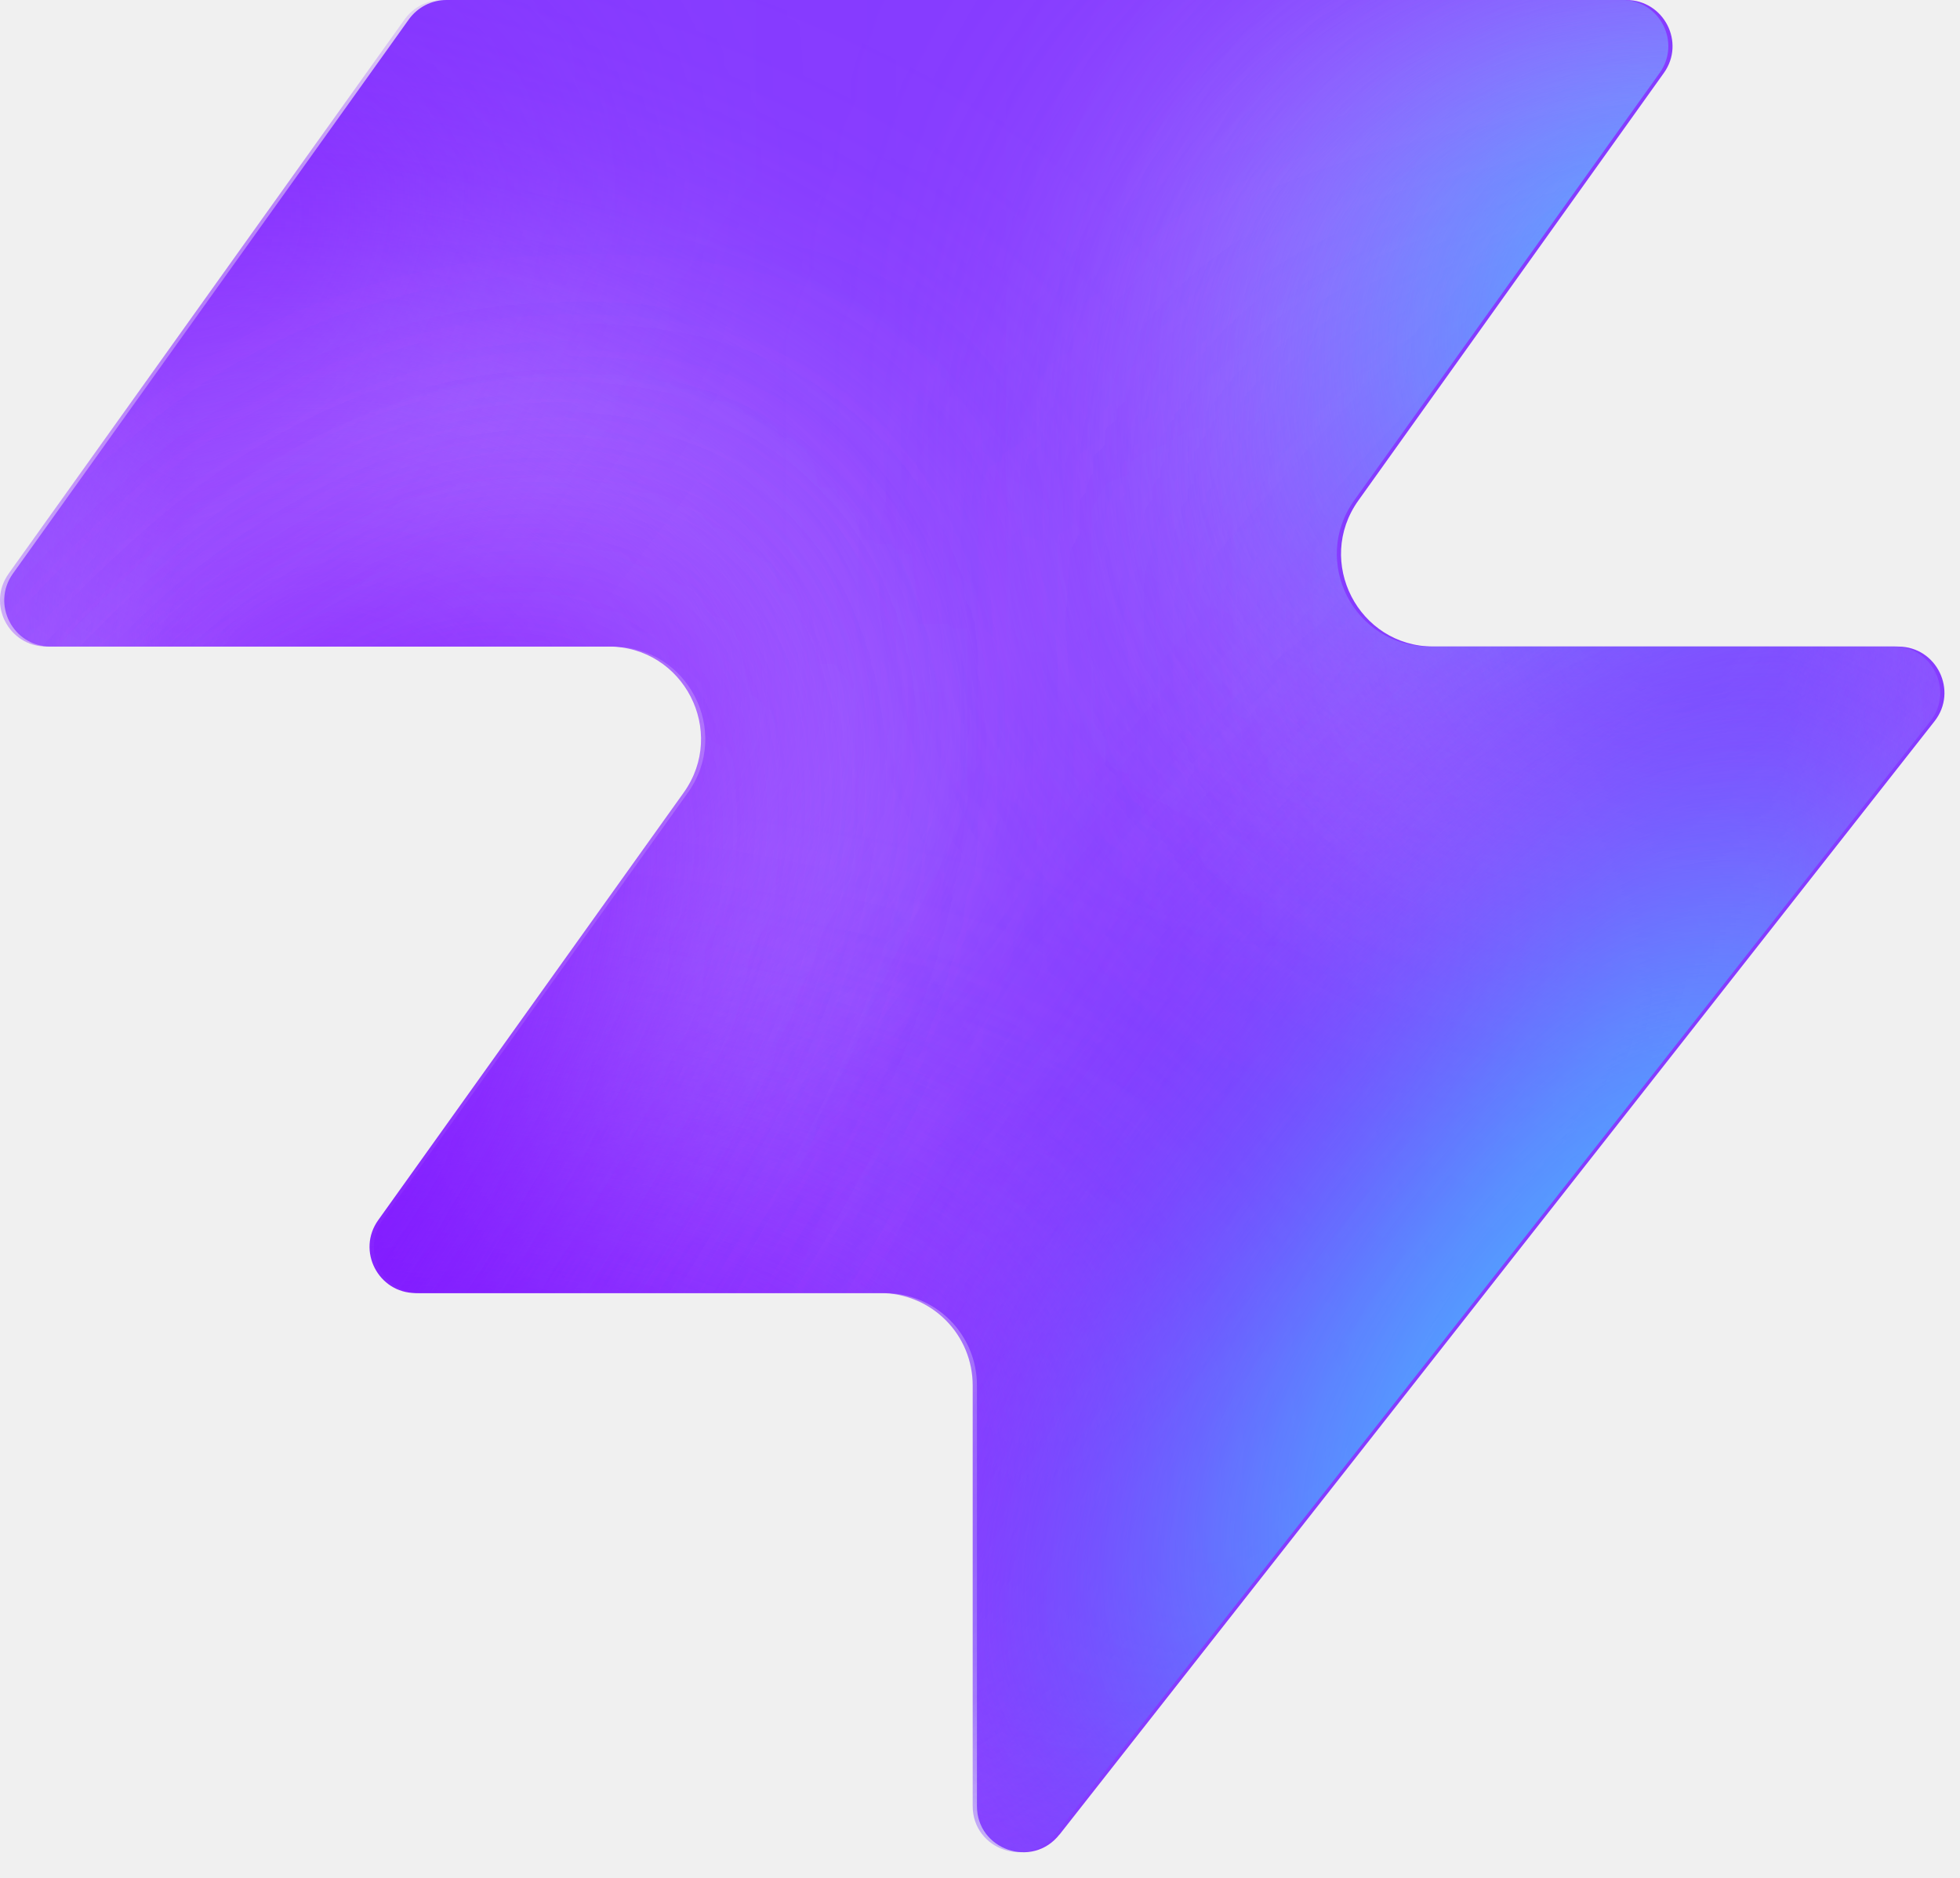
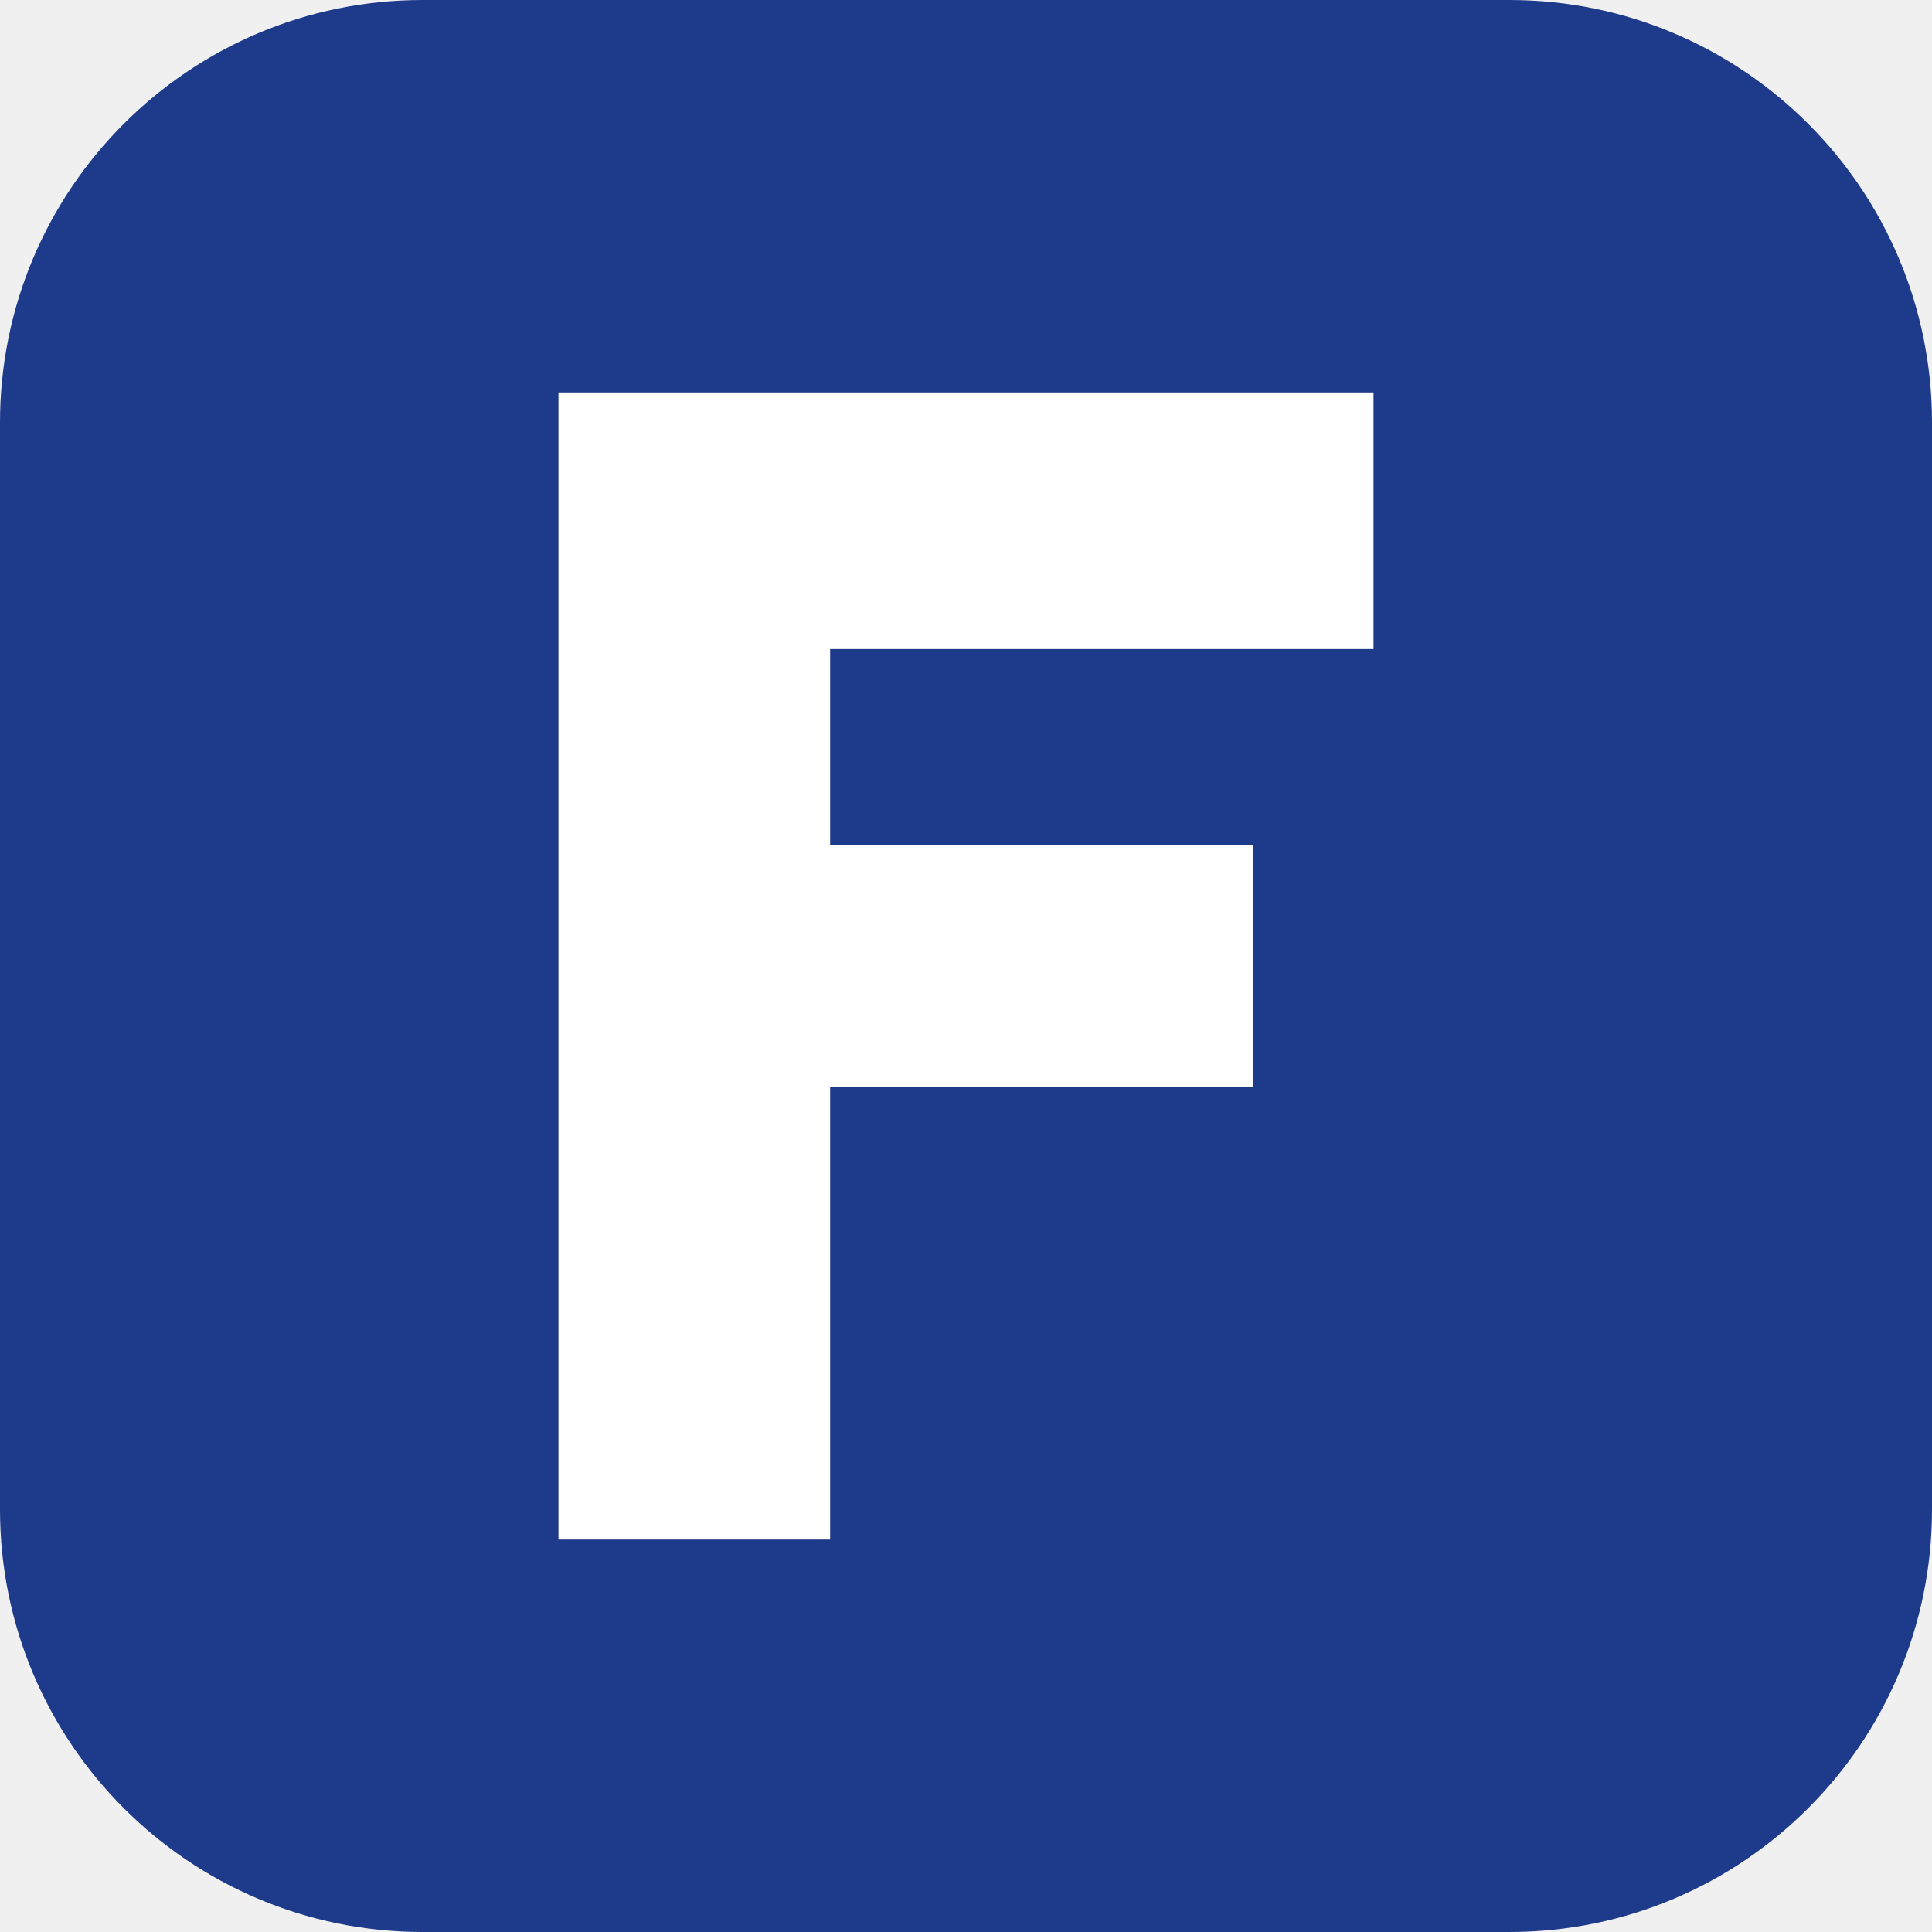
- <svg xmlns="http://www.w3.org/2000/svg" width="48" height="46" fill="none" viewBox="0 0 48 46">
-   <path fill="#863bff" d="M25.946 44.938c-.664.845-2.021.375-2.021-.698V33.937a2.26 2.26 0 0 0-2.262-2.262H10.287c-.92 0-1.456-1.04-.92-1.788l7.48-10.471c1.07-1.497 0-3.578-1.842-3.578H1.237c-.92 0-1.456-1.04-.92-1.788L10.013.474c.214-.297.556-.474.92-.474h28.894c.92 0 1.456 1.04.92 1.788l-7.48 10.471c-1.07 1.498 0 3.579 1.842 3.579h11.377c.943 0 1.473 1.088.89 1.83L25.947 44.94z" style="fill:#863bff;fill:color(display-p3 .525 .23 1);fill-opacity:1" />
-   <mask id="a" width="48" height="46" x="0" y="0" maskUnits="userSpaceOnUse" style="mask-type:alpha">
-     <path fill="#000" d="M25.842 44.938c-.664.844-2.021.375-2.021-.698V33.937a2.26 2.26 0 0 0-2.262-2.262H10.183c-.92 0-1.456-1.04-.92-1.788l7.48-10.471c1.07-1.498 0-3.579-1.842-3.579H1.133c-.92 0-1.456-1.04-.92-1.787L9.91.473c.214-.297.556-.474.92-.474h28.894c.92 0 1.456 1.04.92 1.788l-7.48 10.471c-1.07 1.498 0 3.578 1.842 3.578h11.377c.943 0 1.473 1.088.89 1.832L25.843 44.94z" style="fill:#000;fill-opacity:1" />
-   </mask>
-   <g mask="url(#a)">
-     <g filter="url(#b)">
-       <ellipse cx="5.508" cy="14.704" fill="#ede6ff" rx="5.508" ry="14.704" style="fill:#ede6ff;fill:color(display-p3 .927 .903 1);fill-opacity:1" transform="matrix(.00324 1 1 -.00324 -4.47 31.516)" />
-     </g>
-     <g filter="url(#c)">
-       <ellipse cx="10.399" cy="29.851" fill="#ede6ff" rx="10.399" ry="29.851" style="fill:#ede6ff;fill:color(display-p3 .927 .903 1);fill-opacity:1" transform="matrix(.00324 1 1 -.00324 -39.328 7.883)" />
-     </g>
-     <g filter="url(#d)">
-       <ellipse cx="5.508" cy="30.487" fill="#7e14ff" rx="5.508" ry="30.487" style="fill:#7e14ff;fill:color(display-p3 .492 .077 1);fill-opacity:1" transform="rotate(89.814 -25.913 -14.639)scale(1 -1)" />
-     </g>
-     <g filter="url(#e)">
-       <ellipse cx="5.508" cy="30.599" fill="#7e14ff" rx="5.508" ry="30.599" style="fill:#7e14ff;fill:color(display-p3 .492 .077 1);fill-opacity:1" transform="rotate(89.814 -32.644 -3.334)scale(1 -1)" />
-     </g>
-     <g filter="url(#f)">
-       <ellipse cx="5.508" cy="30.599" fill="#7e14ff" rx="5.508" ry="30.599" style="fill:#7e14ff;fill:color(display-p3 .492 .077 1);fill-opacity:1" transform="matrix(.00324 1 1 -.00324 -34.34 30.47)" />
-     </g>
-     <g filter="url(#g)">
-       <ellipse cx="14.072" cy="22.078" fill="#ede6ff" rx="14.072" ry="22.078" style="fill:#ede6ff;fill:color(display-p3 .927 .903 1);fill-opacity:1" transform="rotate(93.35 24.506 48.493)scale(-1 1)" />
-     </g>
-     <g filter="url(#h)">
-       <ellipse cx="3.47" cy="21.501" fill="#7e14ff" rx="3.47" ry="21.501" style="fill:#7e14ff;fill:color(display-p3 .492 .077 1);fill-opacity:1" transform="rotate(89.009 28.708 47.59)scale(-1 1)" />
-     </g>
-     <g filter="url(#i)">
-       <ellipse cx="3.47" cy="21.501" fill="#7e14ff" rx="3.47" ry="21.501" style="fill:#7e14ff;fill:color(display-p3 .492 .077 1);fill-opacity:1" transform="rotate(89.009 28.708 47.59)scale(-1 1)" />
-     </g>
-     <g filter="url(#j)">
-       <ellipse cx=".387" cy="8.972" fill="#7e14ff" rx="4.407" ry="29.108" style="fill:#7e14ff;fill:color(display-p3 .492 .077 1);fill-opacity:1" transform="rotate(39.51 .387 8.972)" />
-     </g>
-     <g filter="url(#k)">
-       <ellipse cx="47.523" cy="-6.092" fill="#7e14ff" rx="4.407" ry="29.108" style="fill:#7e14ff;fill:color(display-p3 .492 .077 1);fill-opacity:1" transform="rotate(37.892 47.523 -6.092)" />
-     </g>
-     <g filter="url(#l)">
-       <ellipse cx="41.412" cy="6.333" fill="#47bfff" rx="5.971" ry="9.665" style="fill:#47bfff;fill:color(display-p3 .28 .748 1);fill-opacity:1" transform="rotate(37.892 41.412 6.333)" />
-     </g>
-     <g filter="url(#m)">
-       <ellipse cx="-1.879" cy="38.332" fill="#7e14ff" rx="4.407" ry="29.108" style="fill:#7e14ff;fill:color(display-p3 .492 .077 1);fill-opacity:1" transform="rotate(37.892 -1.88 38.332)" />
-     </g>
-     <g filter="url(#n)">
-       <ellipse cx="-1.879" cy="38.332" fill="#7e14ff" rx="4.407" ry="29.108" style="fill:#7e14ff;fill:color(display-p3 .492 .077 1);fill-opacity:1" transform="rotate(37.892 -1.88 38.332)" />
-     </g>
-     <g filter="url(#o)">
-       <ellipse cx="35.651" cy="29.907" fill="#7e14ff" rx="4.407" ry="29.108" style="fill:#7e14ff;fill:color(display-p3 .492 .077 1);fill-opacity:1" transform="rotate(37.892 35.651 29.907)" />
-     </g>
-     <g filter="url(#p)">
-       <ellipse cx="38.418" cy="32.4" fill="#47bfff" rx="5.971" ry="15.297" style="fill:#47bfff;fill:color(display-p3 .28 .748 1);fill-opacity:1" transform="rotate(37.892 38.418 32.4)" />
-     </g>
-   </g>
-   <defs>
-     <filter id="b" width="60.045" height="41.654" x="-19.77" y="16.149" color-interpolation-filters="sRGB" filterUnits="userSpaceOnUse">
-       <feFlood flood-opacity="0" result="BackgroundImageFix" />
-       <feBlend in="SourceGraphic" in2="BackgroundImageFix" result="shape" />
-       <feGaussianBlur result="effect1_foregroundBlur_2002_17158" stdDeviation="7.659" />
-     </filter>
-     <filter id="c" width="90.34" height="51.437" x="-54.613" y="-7.533" color-interpolation-filters="sRGB" filterUnits="userSpaceOnUse">
-       <feFlood flood-opacity="0" result="BackgroundImageFix" />
-       <feBlend in="SourceGraphic" in2="BackgroundImageFix" result="shape" />
-       <feGaussianBlur result="effect1_foregroundBlur_2002_17158" stdDeviation="7.659" />
-     </filter>
-     <filter id="d" width="79.355" height="29.4" x="-49.64" y="2.03" color-interpolation-filters="sRGB" filterUnits="userSpaceOnUse">
-       <feFlood flood-opacity="0" result="BackgroundImageFix" />
-       <feBlend in="SourceGraphic" in2="BackgroundImageFix" result="shape" />
-       <feGaussianBlur result="effect1_foregroundBlur_2002_17158" stdDeviation="4.596" />
-     </filter>
-     <filter id="e" width="79.579" height="29.4" x="-45.045" y="20.029" color-interpolation-filters="sRGB" filterUnits="userSpaceOnUse">
-       <feFlood flood-opacity="0" result="BackgroundImageFix" />
-       <feBlend in="SourceGraphic" in2="BackgroundImageFix" result="shape" />
-       <feGaussianBlur result="effect1_foregroundBlur_2002_17158" stdDeviation="4.596" />
-     </filter>
-     <filter id="f" width="79.579" height="29.4" x="-43.513" y="21.178" color-interpolation-filters="sRGB" filterUnits="userSpaceOnUse">
-       <feFlood flood-opacity="0" result="BackgroundImageFix" />
-       <feBlend in="SourceGraphic" in2="BackgroundImageFix" result="shape" />
-       <feGaussianBlur result="effect1_foregroundBlur_2002_17158" stdDeviation="4.596" />
-     </filter>
-     <filter id="g" width="74.749" height="58.852" x="15.756" y="-17.901" color-interpolation-filters="sRGB" filterUnits="userSpaceOnUse">
-       <feFlood flood-opacity="0" result="BackgroundImageFix" />
-       <feBlend in="SourceGraphic" in2="BackgroundImageFix" result="shape" />
-       <feGaussianBlur result="effect1_foregroundBlur_2002_17158" stdDeviation="7.659" />
-     </filter>
-     <filter id="h" width="61.377" height="25.362" x="23.548" y="2.284" color-interpolation-filters="sRGB" filterUnits="userSpaceOnUse">
-       <feFlood flood-opacity="0" result="BackgroundImageFix" />
-       <feBlend in="SourceGraphic" in2="BackgroundImageFix" result="shape" />
-       <feGaussianBlur result="effect1_foregroundBlur_2002_17158" stdDeviation="4.596" />
-     </filter>
-     <filter id="i" width="61.377" height="25.362" x="23.548" y="2.284" color-interpolation-filters="sRGB" filterUnits="userSpaceOnUse">
-       <feFlood flood-opacity="0" result="BackgroundImageFix" />
-       <feBlend in="SourceGraphic" in2="BackgroundImageFix" result="shape" />
-       <feGaussianBlur result="effect1_foregroundBlur_2002_17158" stdDeviation="4.596" />
-     </filter>
-     <filter id="j" width="56.045" height="63.649" x="-27.636" y="-22.853" color-interpolation-filters="sRGB" filterUnits="userSpaceOnUse">
-       <feFlood flood-opacity="0" result="BackgroundImageFix" />
-       <feBlend in="SourceGraphic" in2="BackgroundImageFix" result="shape" />
-       <feGaussianBlur result="effect1_foregroundBlur_2002_17158" stdDeviation="4.596" />
-     </filter>
-     <filter id="k" width="54.814" height="64.646" x="20.116" y="-38.415" color-interpolation-filters="sRGB" filterUnits="userSpaceOnUse">
-       <feFlood flood-opacity="0" result="BackgroundImageFix" />
-       <feBlend in="SourceGraphic" in2="BackgroundImageFix" result="shape" />
-       <feGaussianBlur result="effect1_foregroundBlur_2002_17158" stdDeviation="4.596" />
-     </filter>
-     <filter id="l" width="33.541" height="35.313" x="24.641" y="-11.323" color-interpolation-filters="sRGB" filterUnits="userSpaceOnUse">
-       <feFlood flood-opacity="0" result="BackgroundImageFix" />
-       <feBlend in="SourceGraphic" in2="BackgroundImageFix" result="shape" />
-       <feGaussianBlur result="effect1_foregroundBlur_2002_17158" stdDeviation="4.596" />
-     </filter>
-     <filter id="m" width="54.814" height="64.646" x="-29.286" y="6.009" color-interpolation-filters="sRGB" filterUnits="userSpaceOnUse">
-       <feFlood flood-opacity="0" result="BackgroundImageFix" />
-       <feBlend in="SourceGraphic" in2="BackgroundImageFix" result="shape" />
-       <feGaussianBlur result="effect1_foregroundBlur_2002_17158" stdDeviation="4.596" />
-     </filter>
-     <filter id="n" width="54.814" height="64.646" x="-29.286" y="6.009" color-interpolation-filters="sRGB" filterUnits="userSpaceOnUse">
-       <feFlood flood-opacity="0" result="BackgroundImageFix" />
-       <feBlend in="SourceGraphic" in2="BackgroundImageFix" result="shape" />
-       <feGaussianBlur result="effect1_foregroundBlur_2002_17158" stdDeviation="4.596" />
-     </filter>
-     <filter id="o" width="54.814" height="64.646" x="8.244" y="-2.416" color-interpolation-filters="sRGB" filterUnits="userSpaceOnUse">
-       <feFlood flood-opacity="0" result="BackgroundImageFix" />
-       <feBlend in="SourceGraphic" in2="BackgroundImageFix" result="shape" />
-       <feGaussianBlur result="effect1_foregroundBlur_2002_17158" stdDeviation="4.596" />
-     </filter>
-     <filter id="p" width="39.409" height="43.623" x="18.713" y="10.588" color-interpolation-filters="sRGB" filterUnits="userSpaceOnUse">
-       <feFlood flood-opacity="0" result="BackgroundImageFix" />
-       <feBlend in="SourceGraphic" in2="BackgroundImageFix" result="shape" />
-       <feGaussianBlur result="effect1_foregroundBlur_2002_17158" stdDeviation="4.596" />
-     </filter>
-   </defs>
+ <svg xmlns="http://www.w3.org/2000/svg" viewBox="0 0 128 128" width="128" height="128">
+   <rect width="128" height="128" rx="28" fill="#1e3a8a" />
+   <path d="M 37 26 H 91 V 43 H 55 V 56 H 83 V 72 H 55 V 102 H 37 Z" fill="#ffffff" />
</svg>
